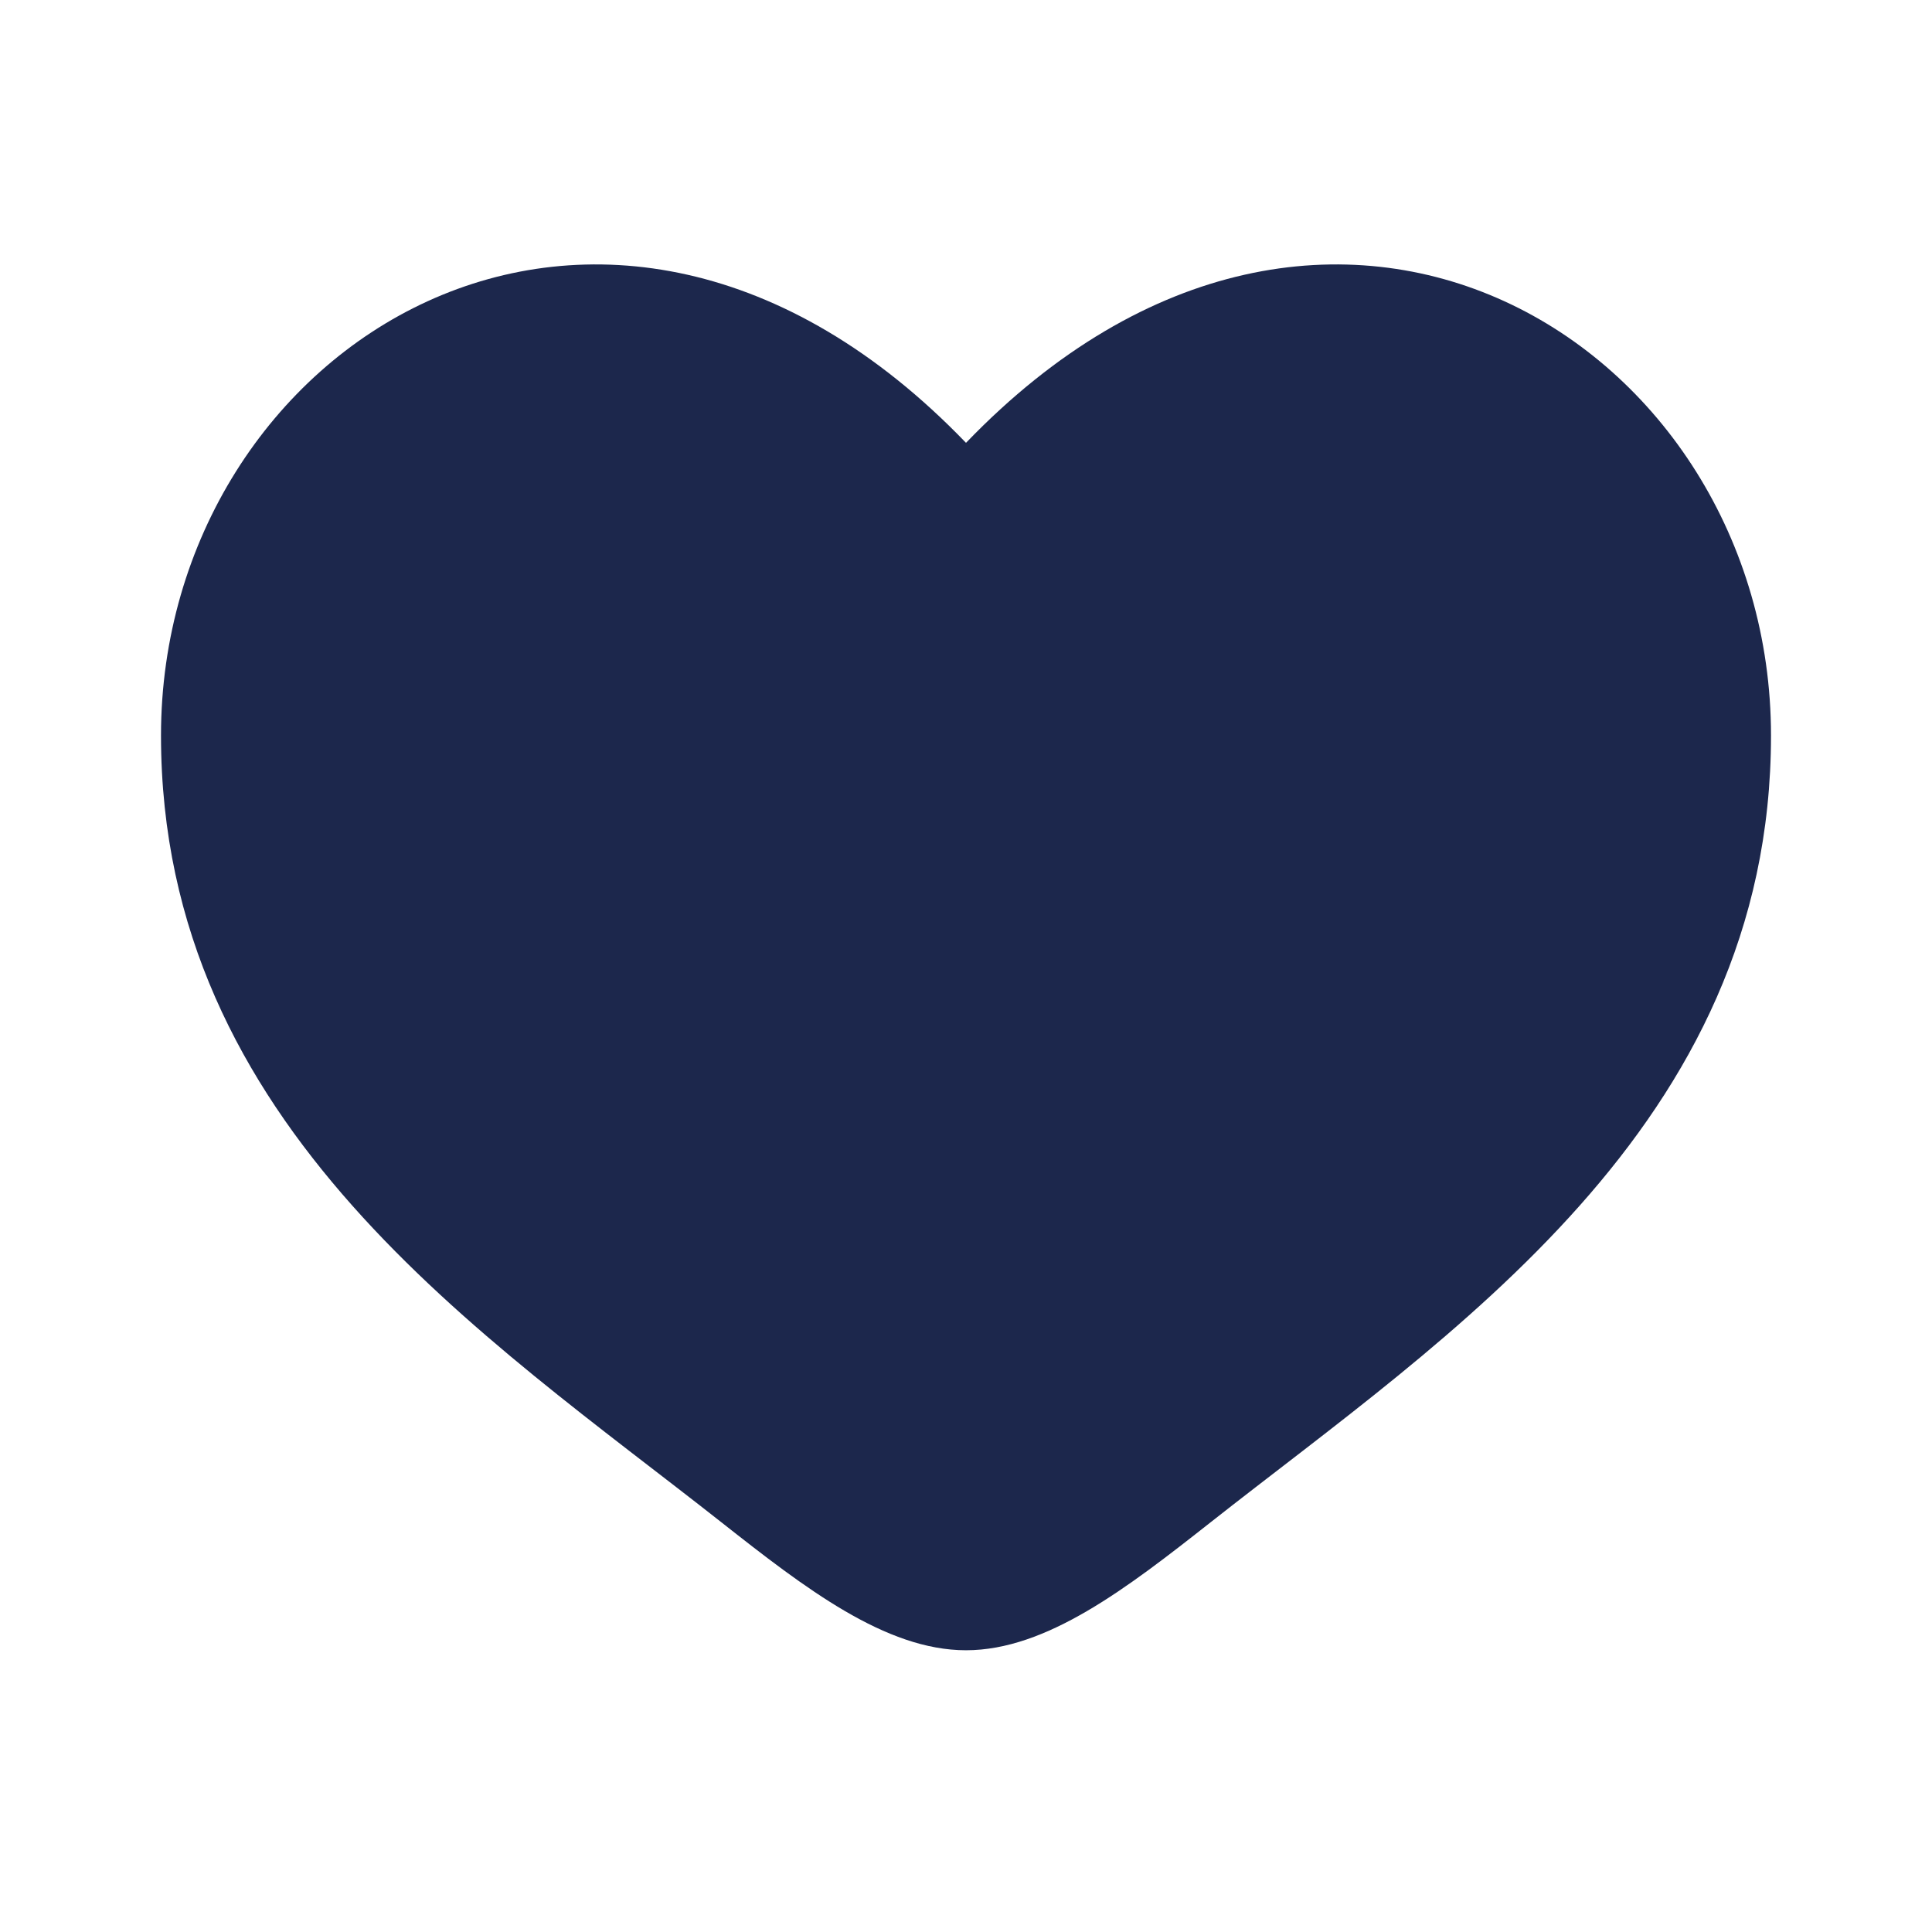
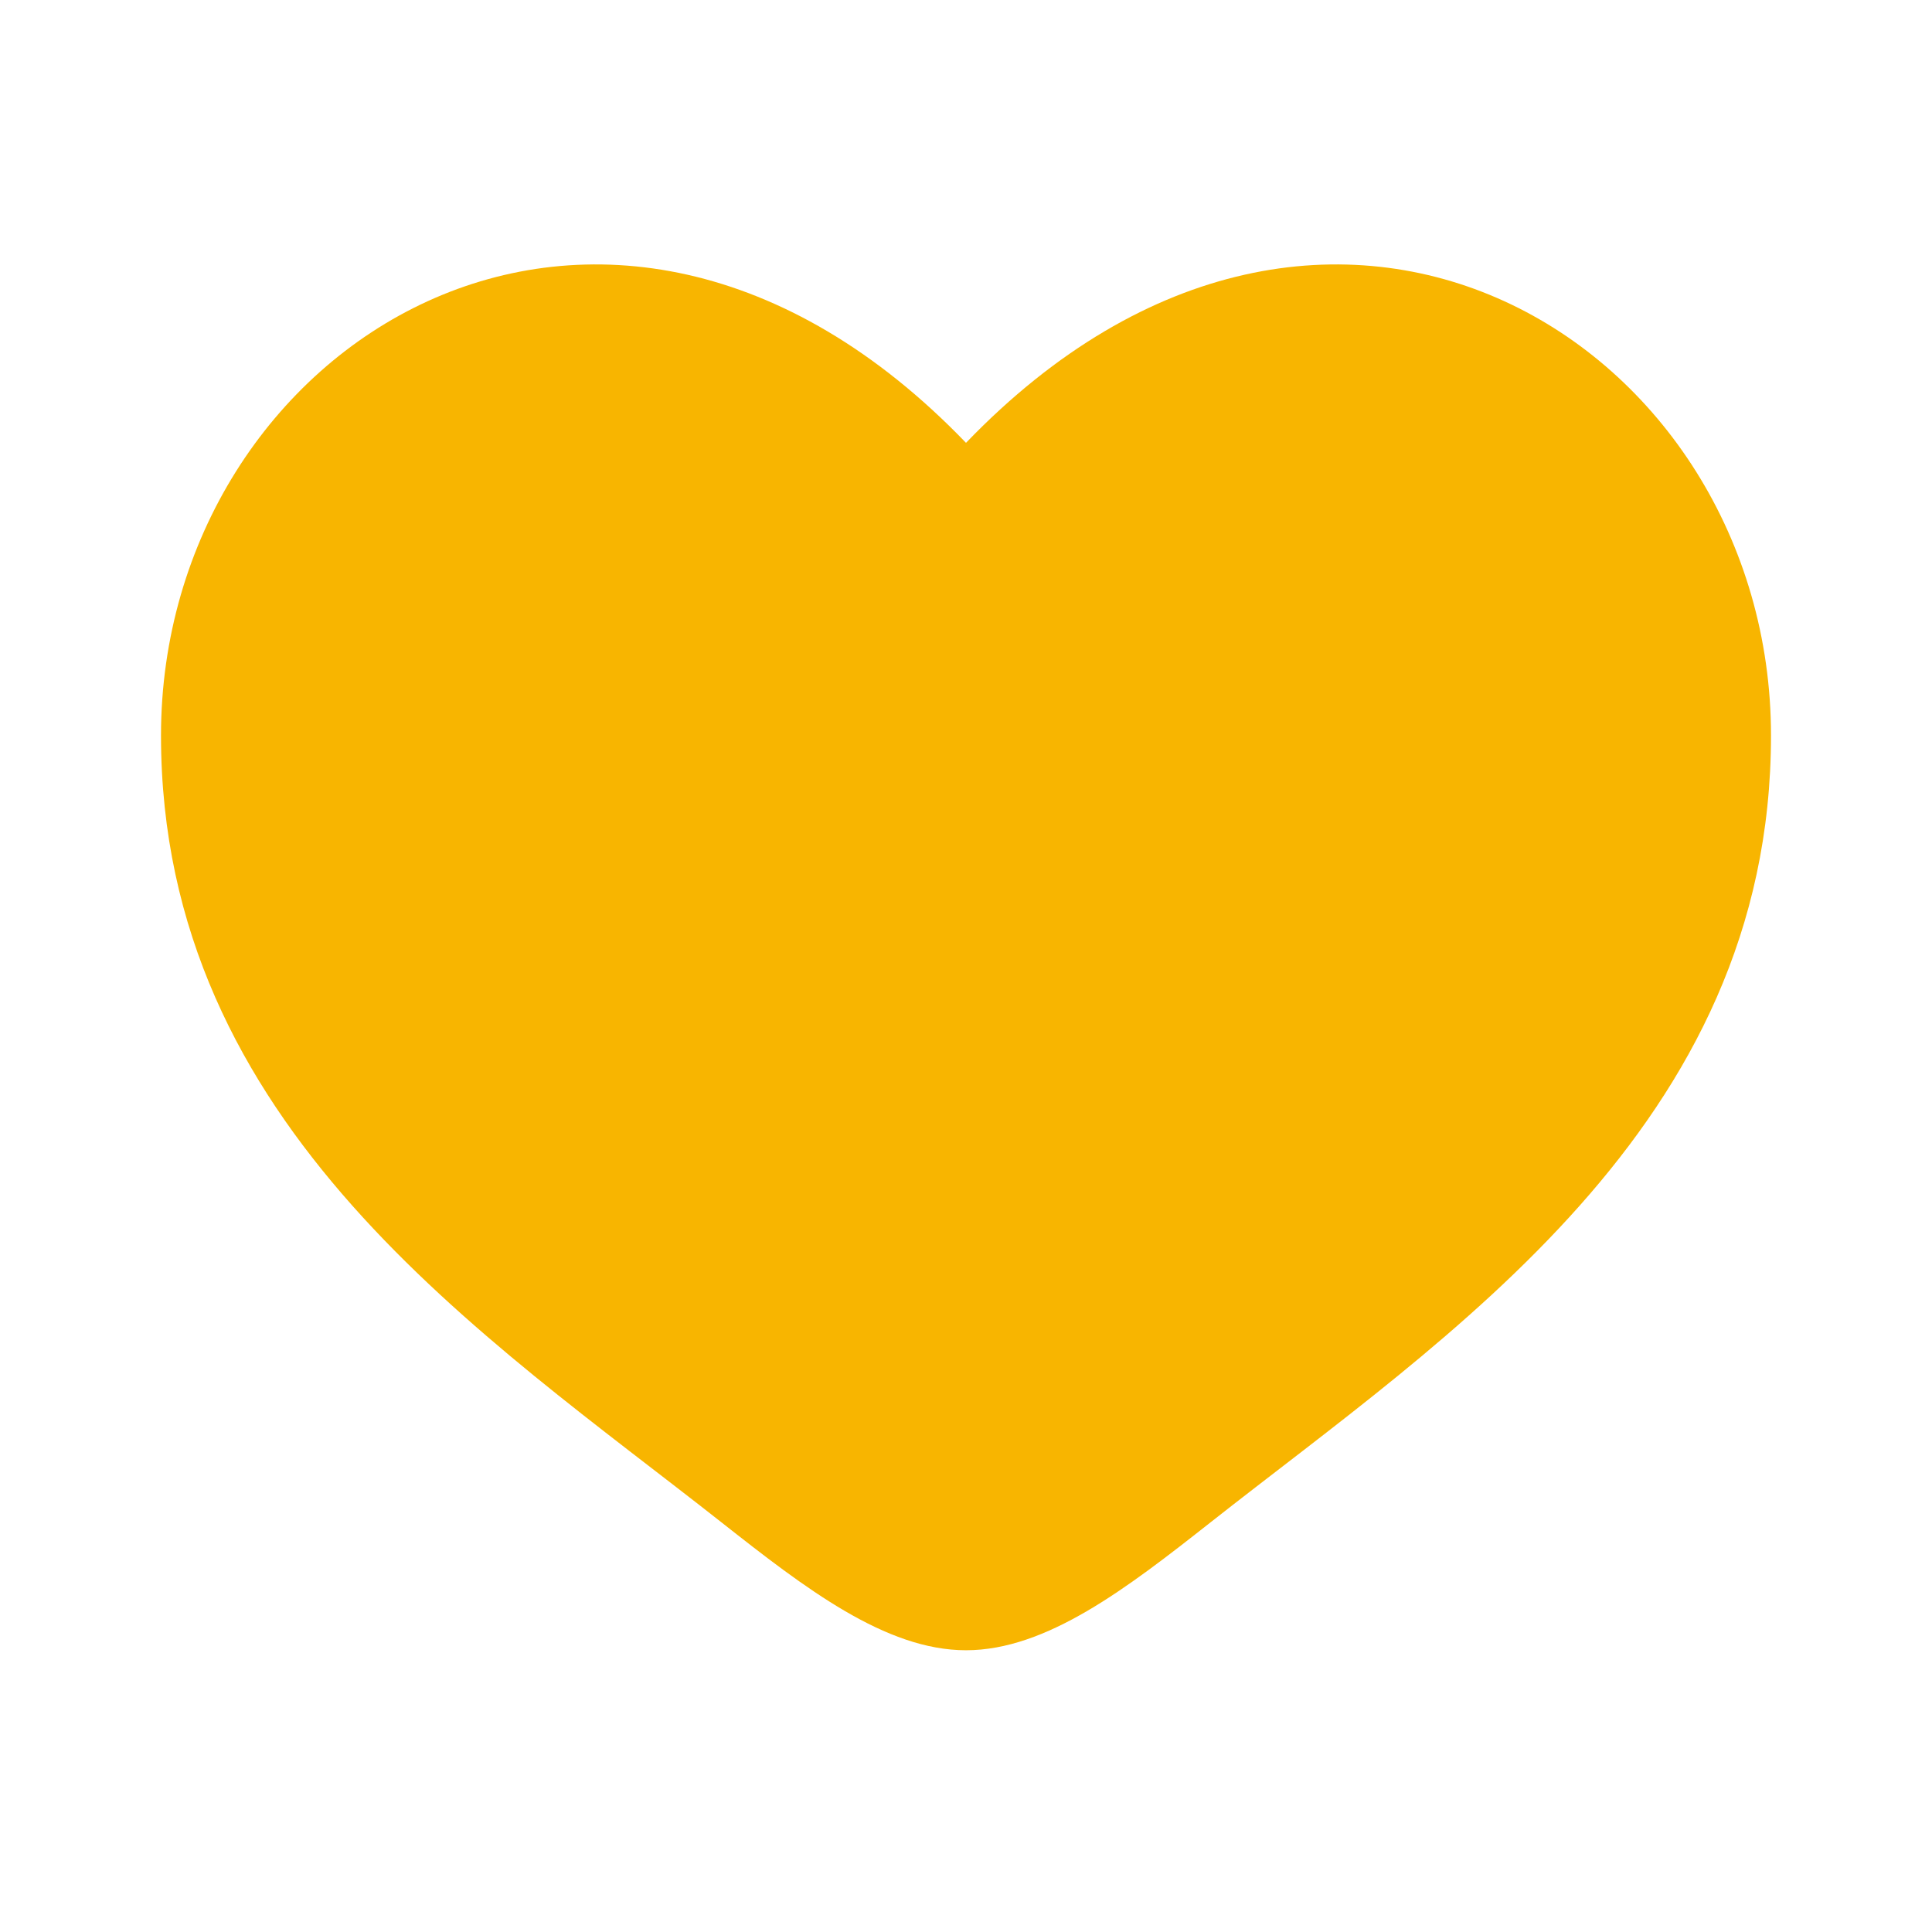
<svg xmlns="http://www.w3.org/2000/svg" width="800px" height="800px" viewBox="0 0 24 24" fill="none">
-   <path d="M2 9.137C2 14 6.019 16.591 8.962 18.911C10 19.729 11 20.5 12 20.5C13 20.5 14 19.729 15.038 18.911C17.981 16.591 22 14 22 9.137C22 4.274 16.5 0.825 12 5.501C7.5 0.825 2 4.274 2 9.137Z" fill="#1C274C" />
+   <path d="M2 9.137C2 14 6.019 16.591 8.962 18.911C10 19.729 11 20.5 12 20.5C13 20.5 14 19.729 15.038 18.911C17.981 16.591 22 14 22 9.137C22 4.274 16.5 0.825 12 5.501C7.5 0.825 2 4.274 2 9.137Z" fill="#f8b500" />
</svg>
